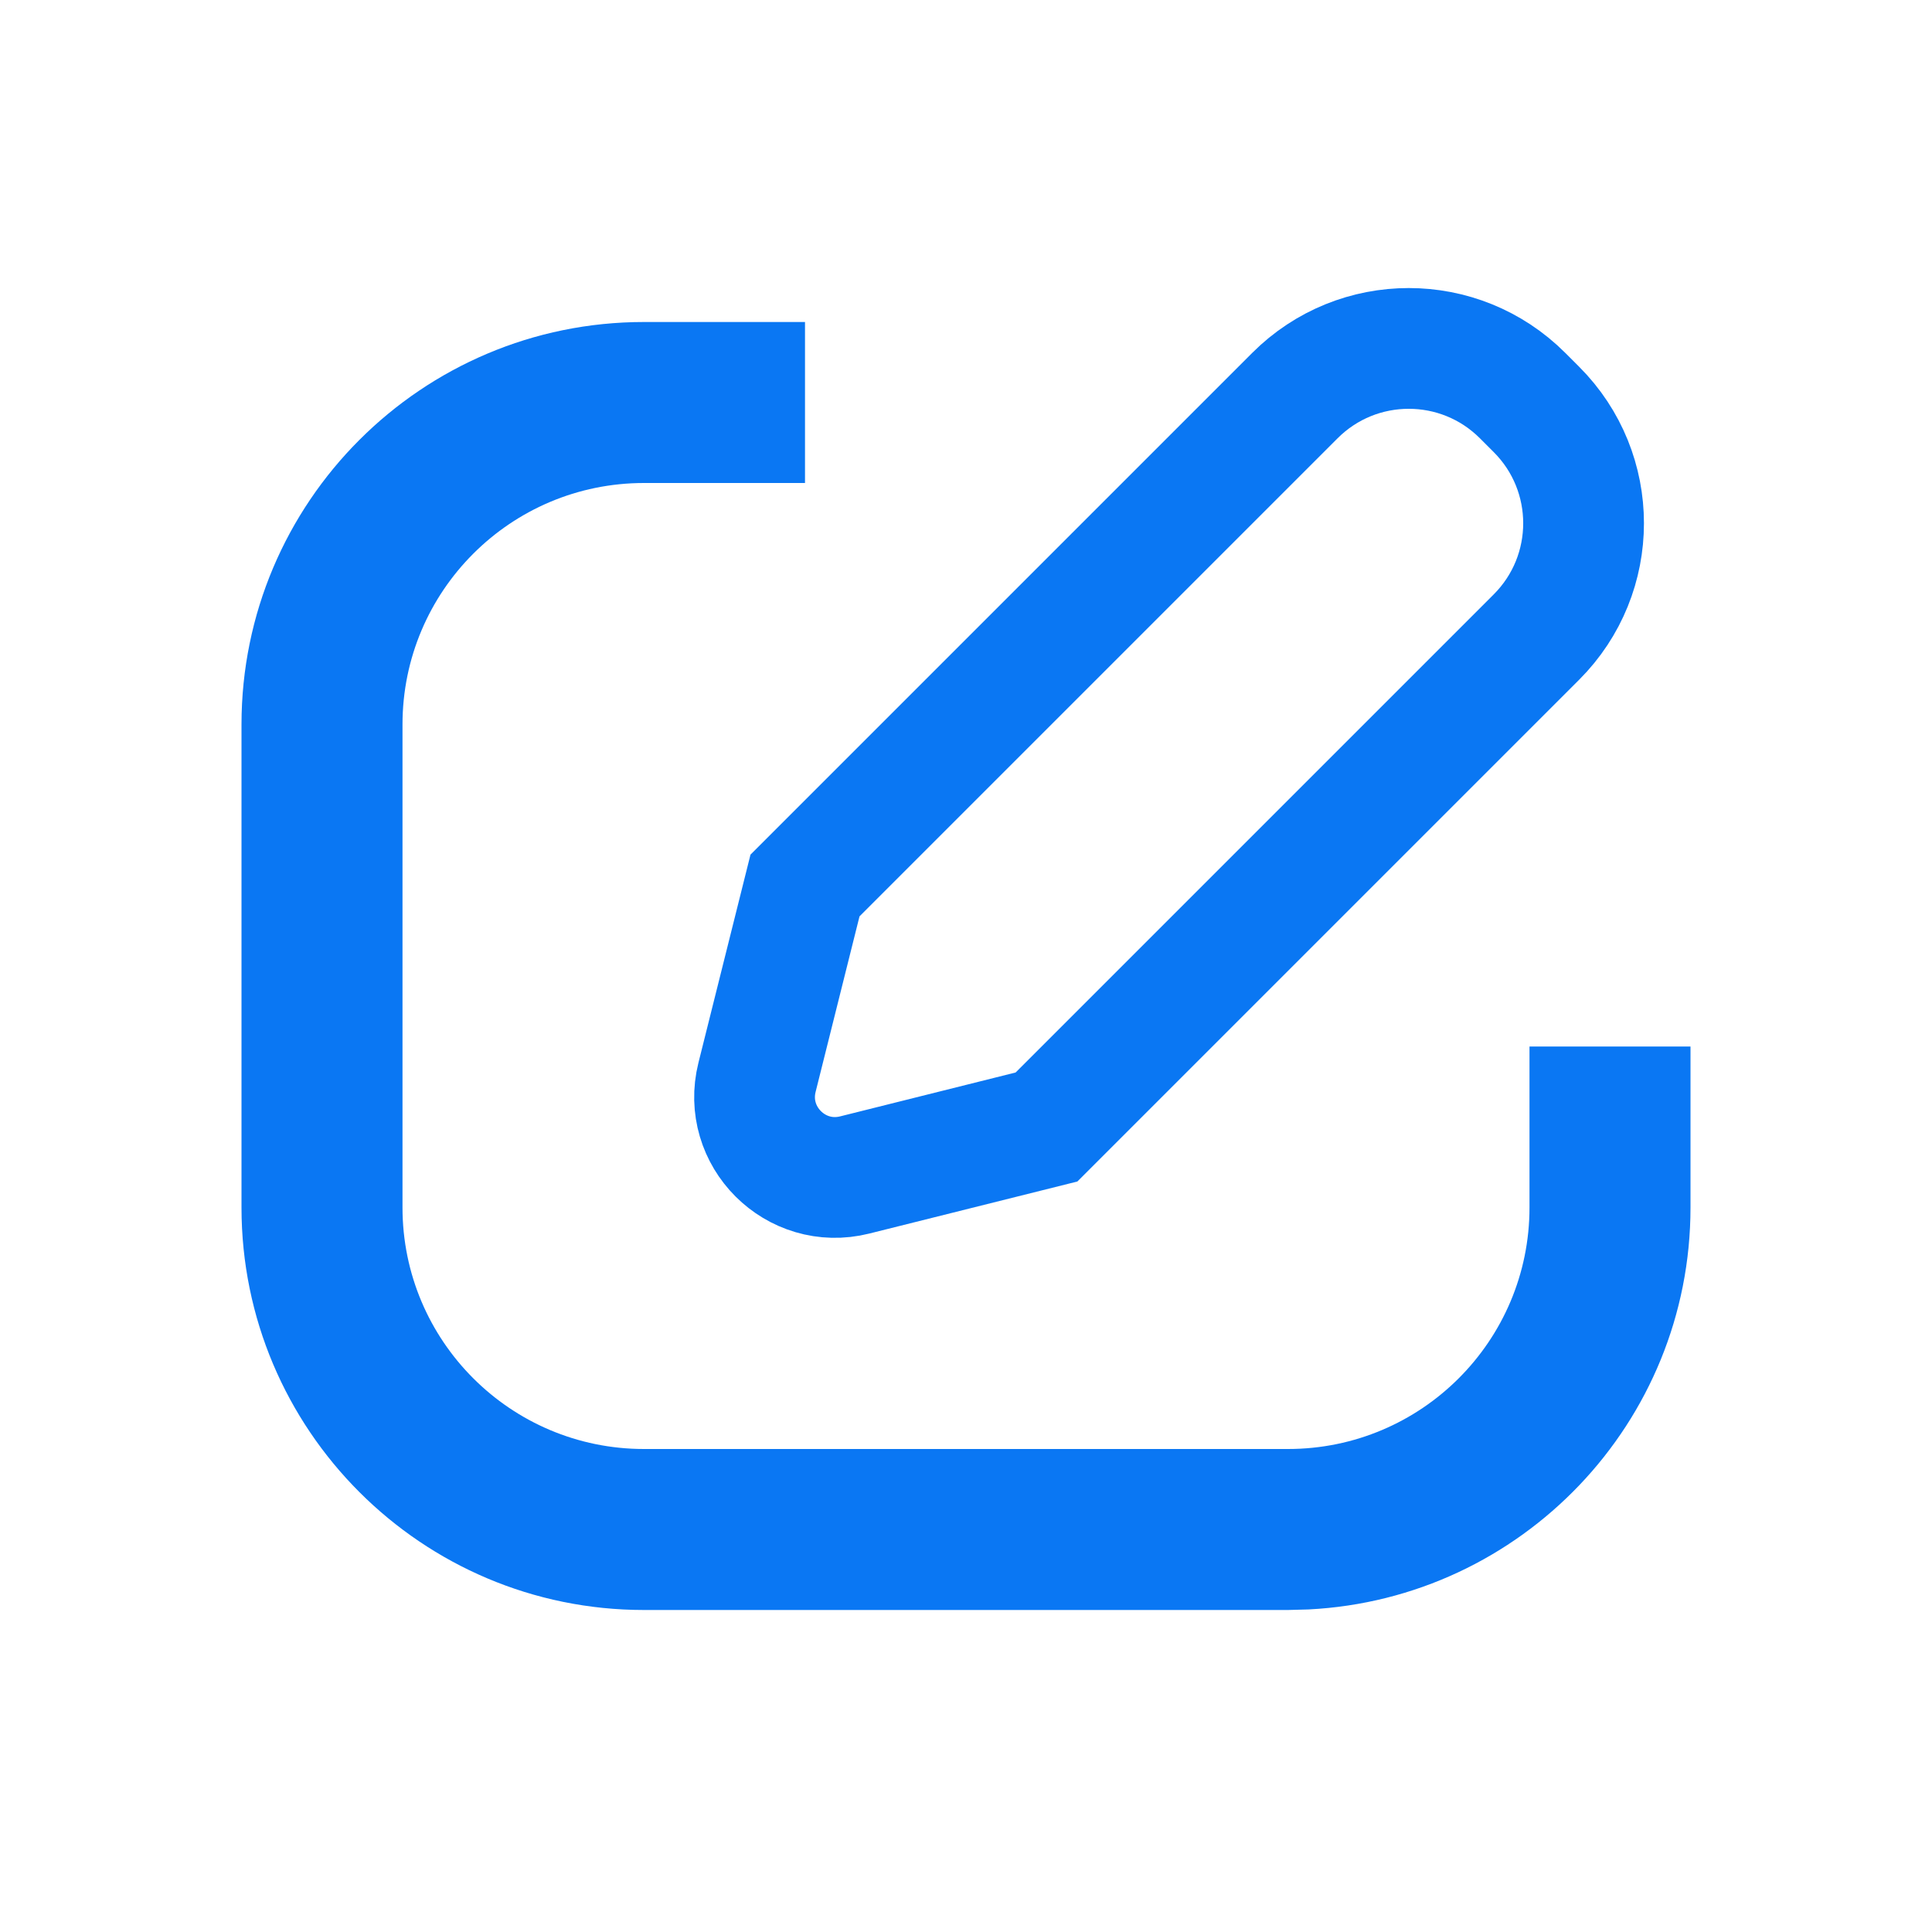
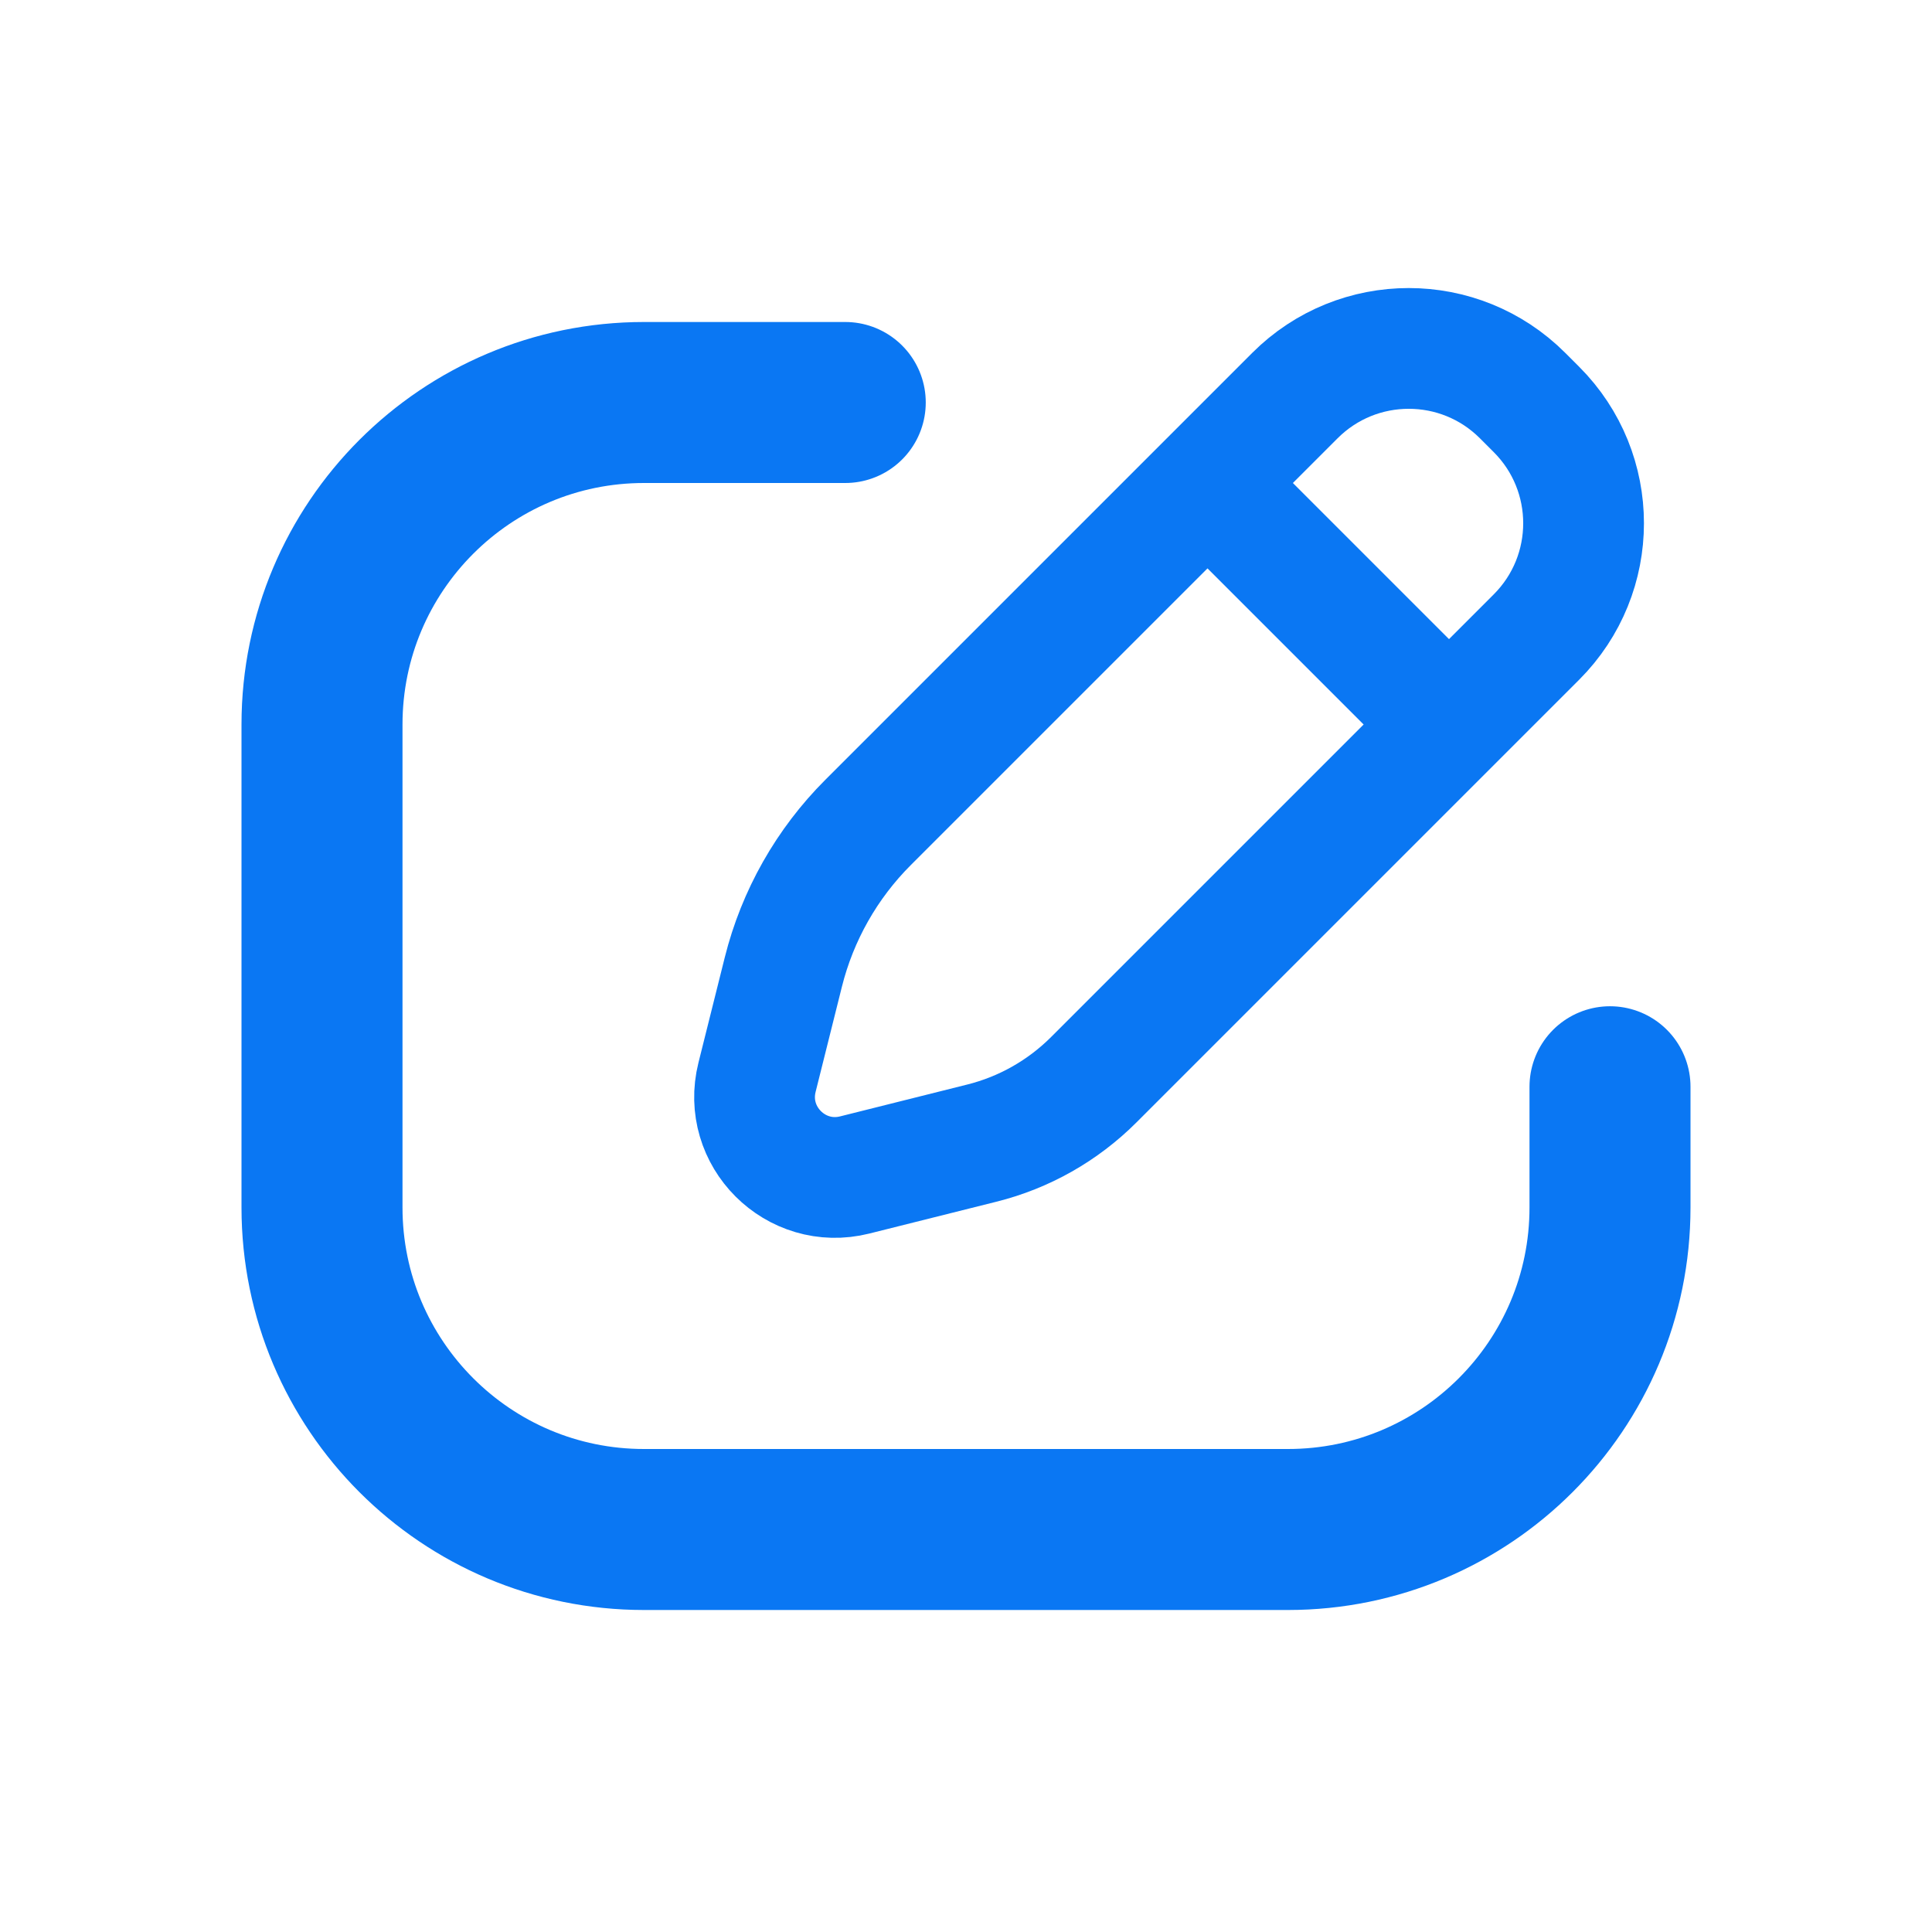
<svg xmlns="http://www.w3.org/2000/svg" width="24" height="24" viewBox="0 0 24 24" fill="none">
-   <mask id="mask0_1677_15" style="mask-type:alpha" maskUnits="userSpaceOnUse" x="0" y="0" width="24" height="24">
+   <mask id="mask0_2669_83" style="mask-type:alpha" maskUnits="userSpaceOnUse" x="0" y="0" width="24" height="24">
    <rect width="24" height="24" fill="#0A77F3" />
  </mask>
-   <g mask="url(#mask0_1677_15)">
-     <path d="M10 4V6H8C6.343 6 5 7.343 5 9V15C5 16.657 6.343 18 8 18H16C17.657 18 19 16.657 19 15V13H21V15C21 17.675 18.899 19.859 16.257 19.993L16 20H8C5.239 20 3 17.761 3 15V9C3 6.239 5.239 4 8 4H10Z" fill="#0A77F3" />
-     <path d="M9.404 13.383L10 11L16.086 4.914C16.867 4.133 18.133 4.133 18.914 4.914L19.086 5.086C19.867 5.867 19.867 7.133 19.086 7.914L13 14L10.617 14.596C9.885 14.779 9.221 14.116 9.404 13.383Z" stroke="#0A77F3" stroke-width="1.5" />
+   <g mask="url(#mask0_2669_83)">
+     <path d="M9.404 13.383L9.731 12.075C9.907 11.371 10.271 10.729 10.783 10.217L16.086 4.914C16.867 4.133 18.133 4.133 18.914 4.914L19.086 5.086C19.867 5.867 19.867 7.133 19.086 7.914L13.588 13.412C13.203 13.797 12.721 14.07 12.194 14.201L10.617 14.596C9.885 14.779 9.221 14.116 9.404 13.383Z" stroke="#0A77F3" stroke-width="1.5" />
+     <path d="M10.5 5H8C5.791 5 4 6.791 4 9V15C4 17.209 5.791 19 8 19H16C18.209 19 20 17.209 20 15V13.5" stroke="#0A77F3" stroke-width="2" stroke-linecap="round" />
+     <path d="M15 6L18 9" stroke="#0A77F3" stroke-width="1.5" />
  </g>
</svg>
